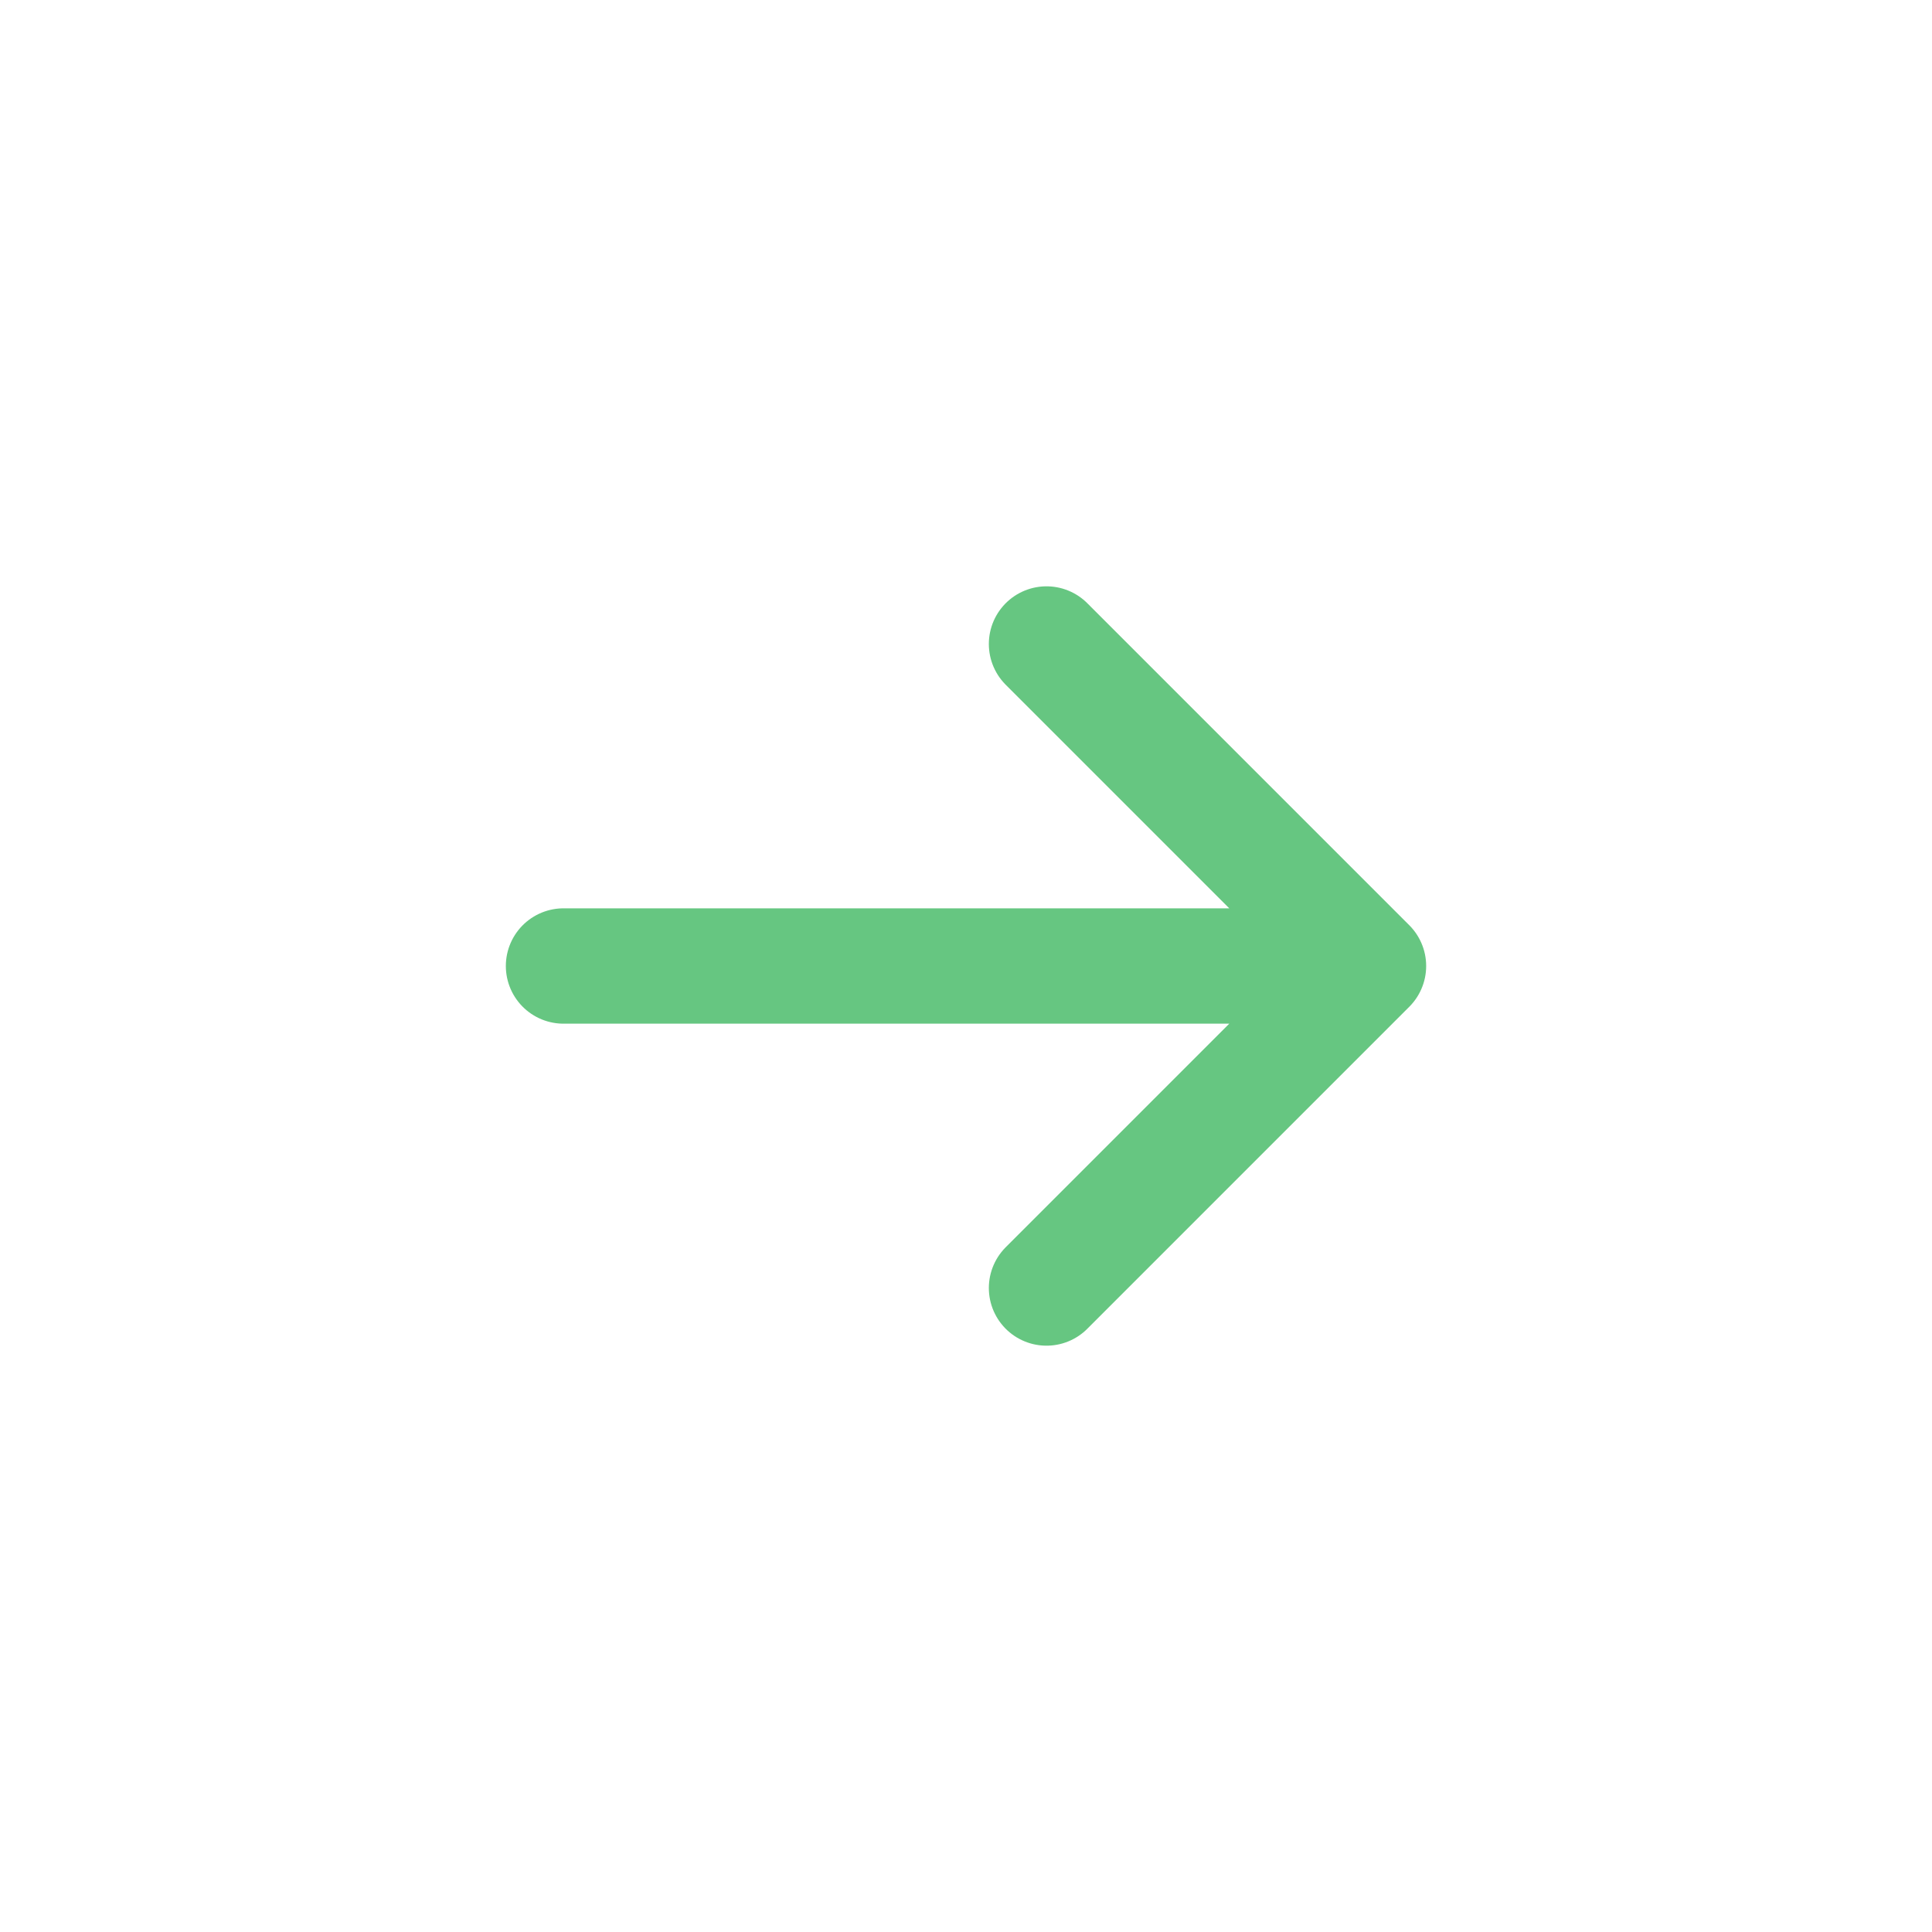
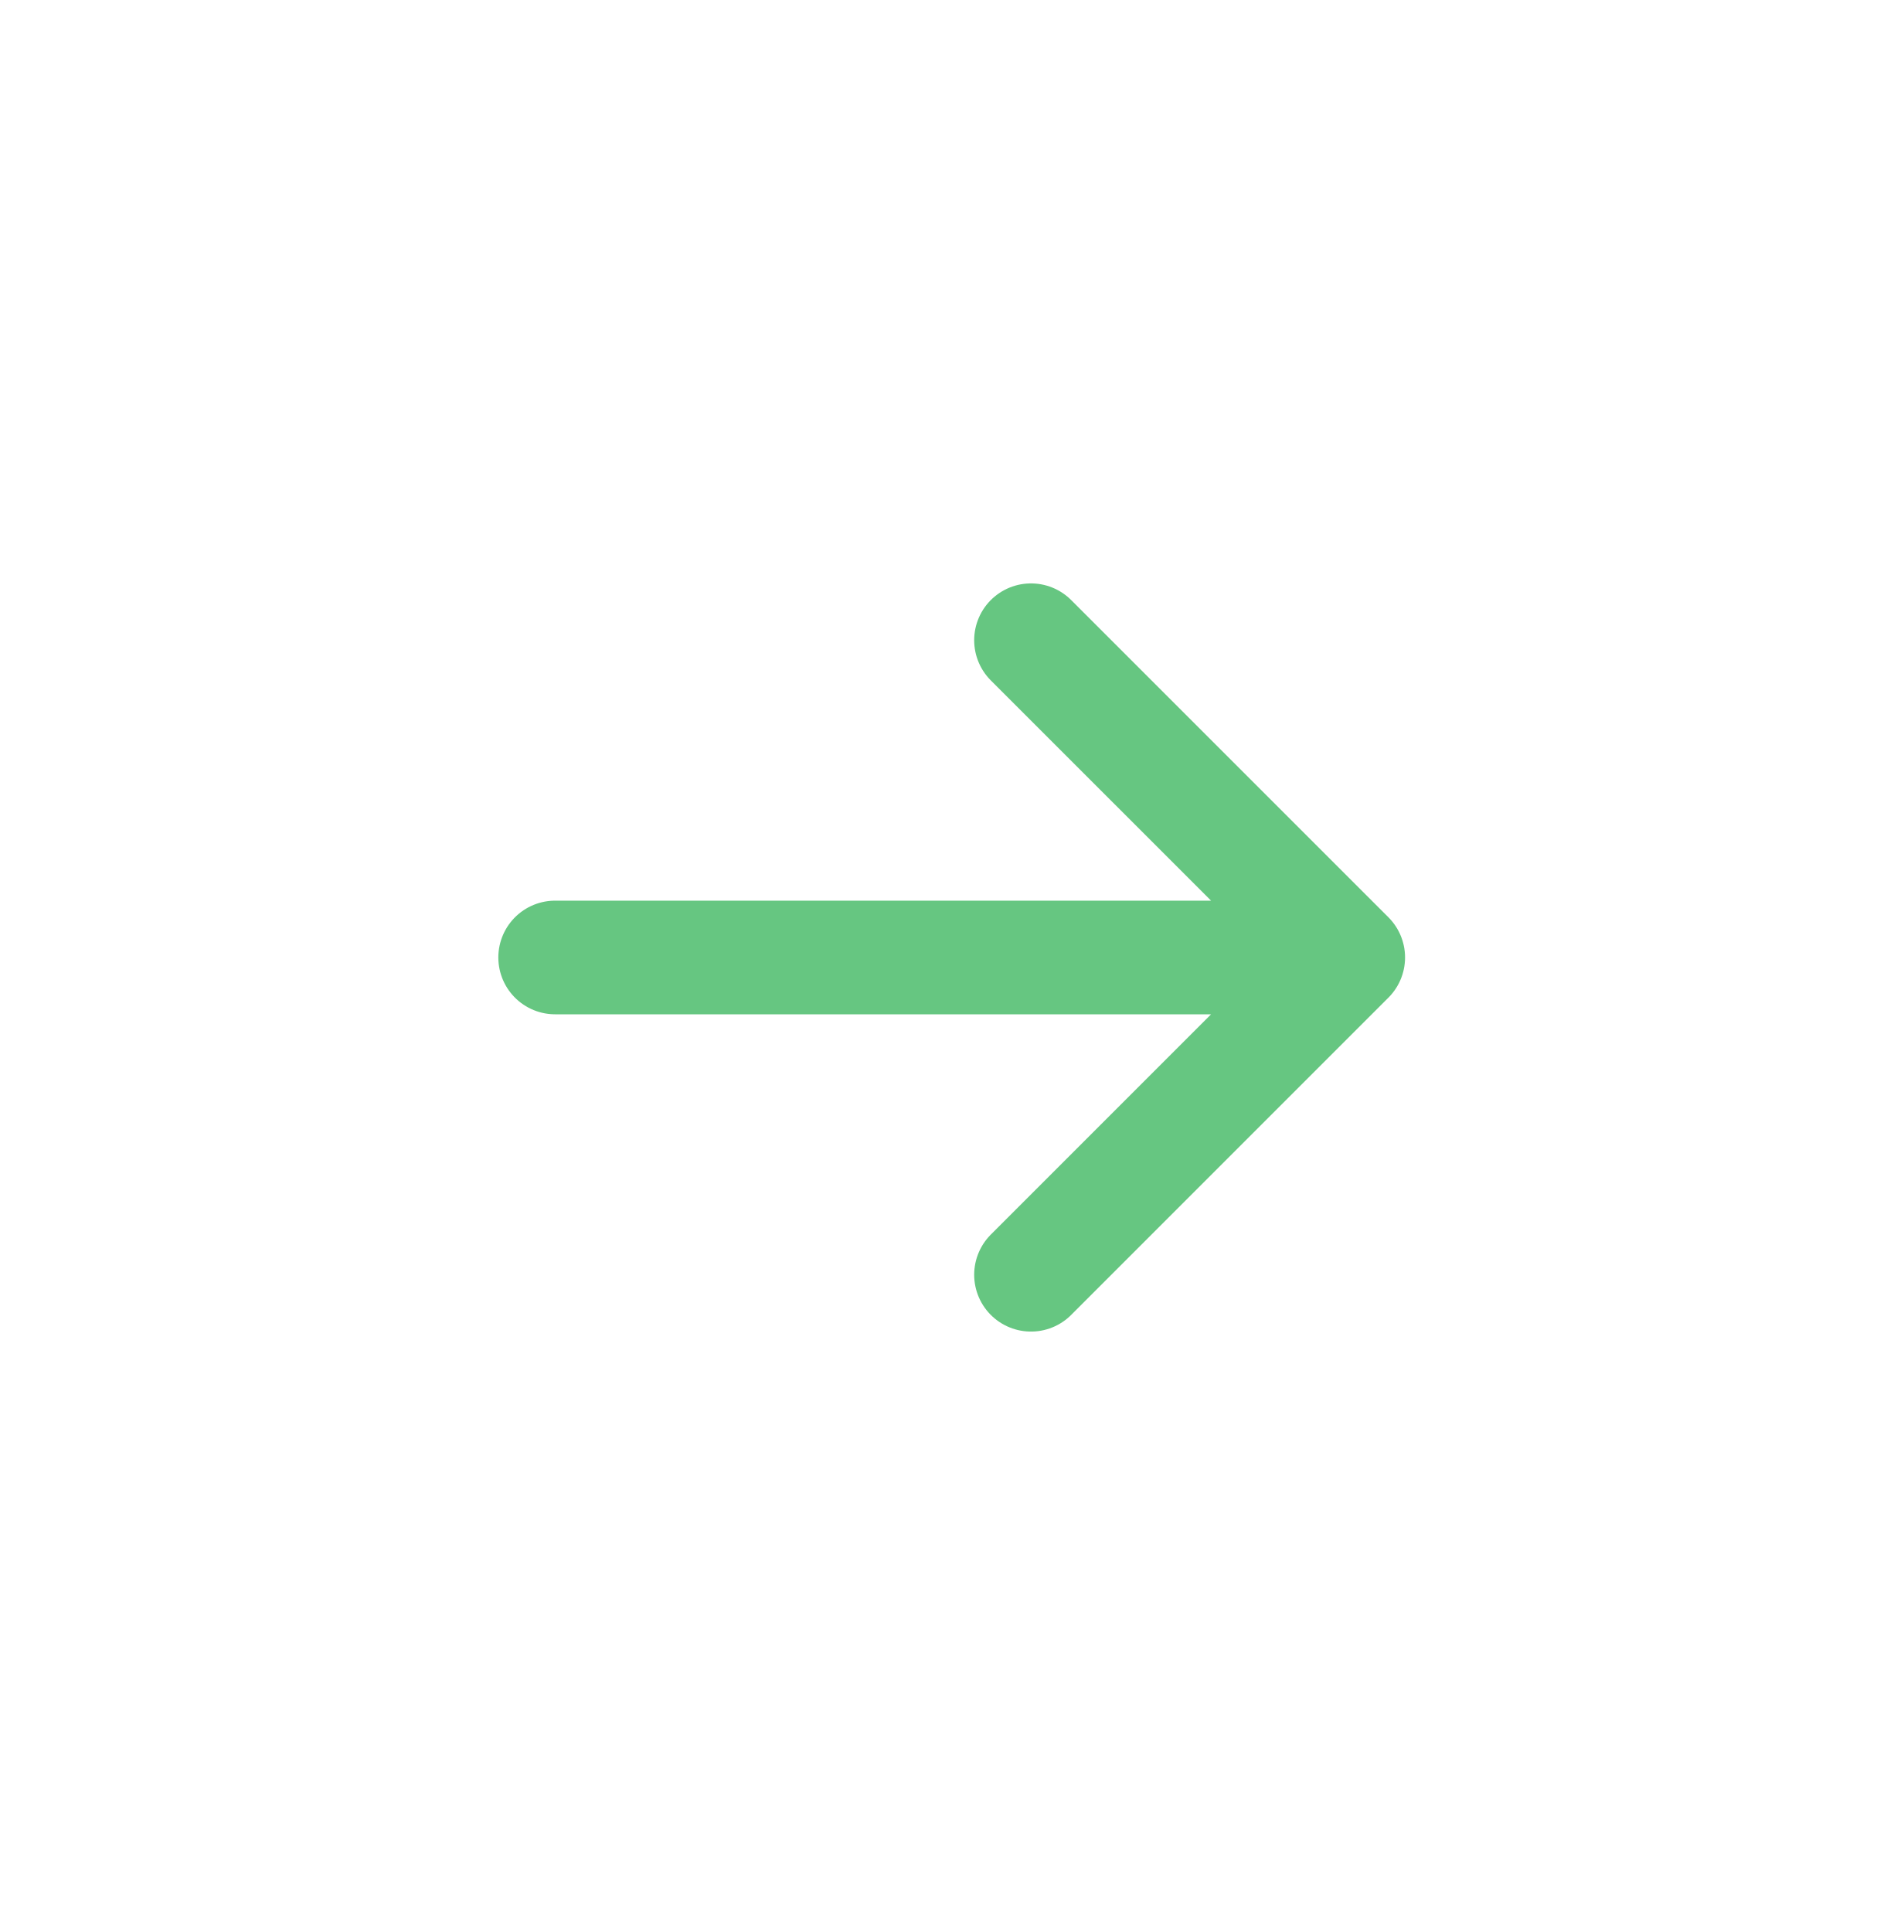
- <svg xmlns="http://www.w3.org/2000/svg" width="67" height="67" viewBox="0 0 67 67" fill="none">
-   <path d="M47.458 33.5L19.542 33.5M47.458 33.5L36.292 44.667M47.458 33.5L36.292 22.333" stroke="#66C681" stroke-width="4" stroke-linecap="round" stroke-linejoin="round" />
+ <svg xmlns="http://www.w3.org/2000/svg" width="67" height="68" viewBox="0 0 67 68" fill="none">
+   <path d="M47.458 33.7L19.541 33.7M47.458 33.7L36.291 44.867M47.458 33.7L36.291 22.534" stroke="#66C681" stroke-width="4" stroke-linecap="round" stroke-linejoin="round" />
</svg>
